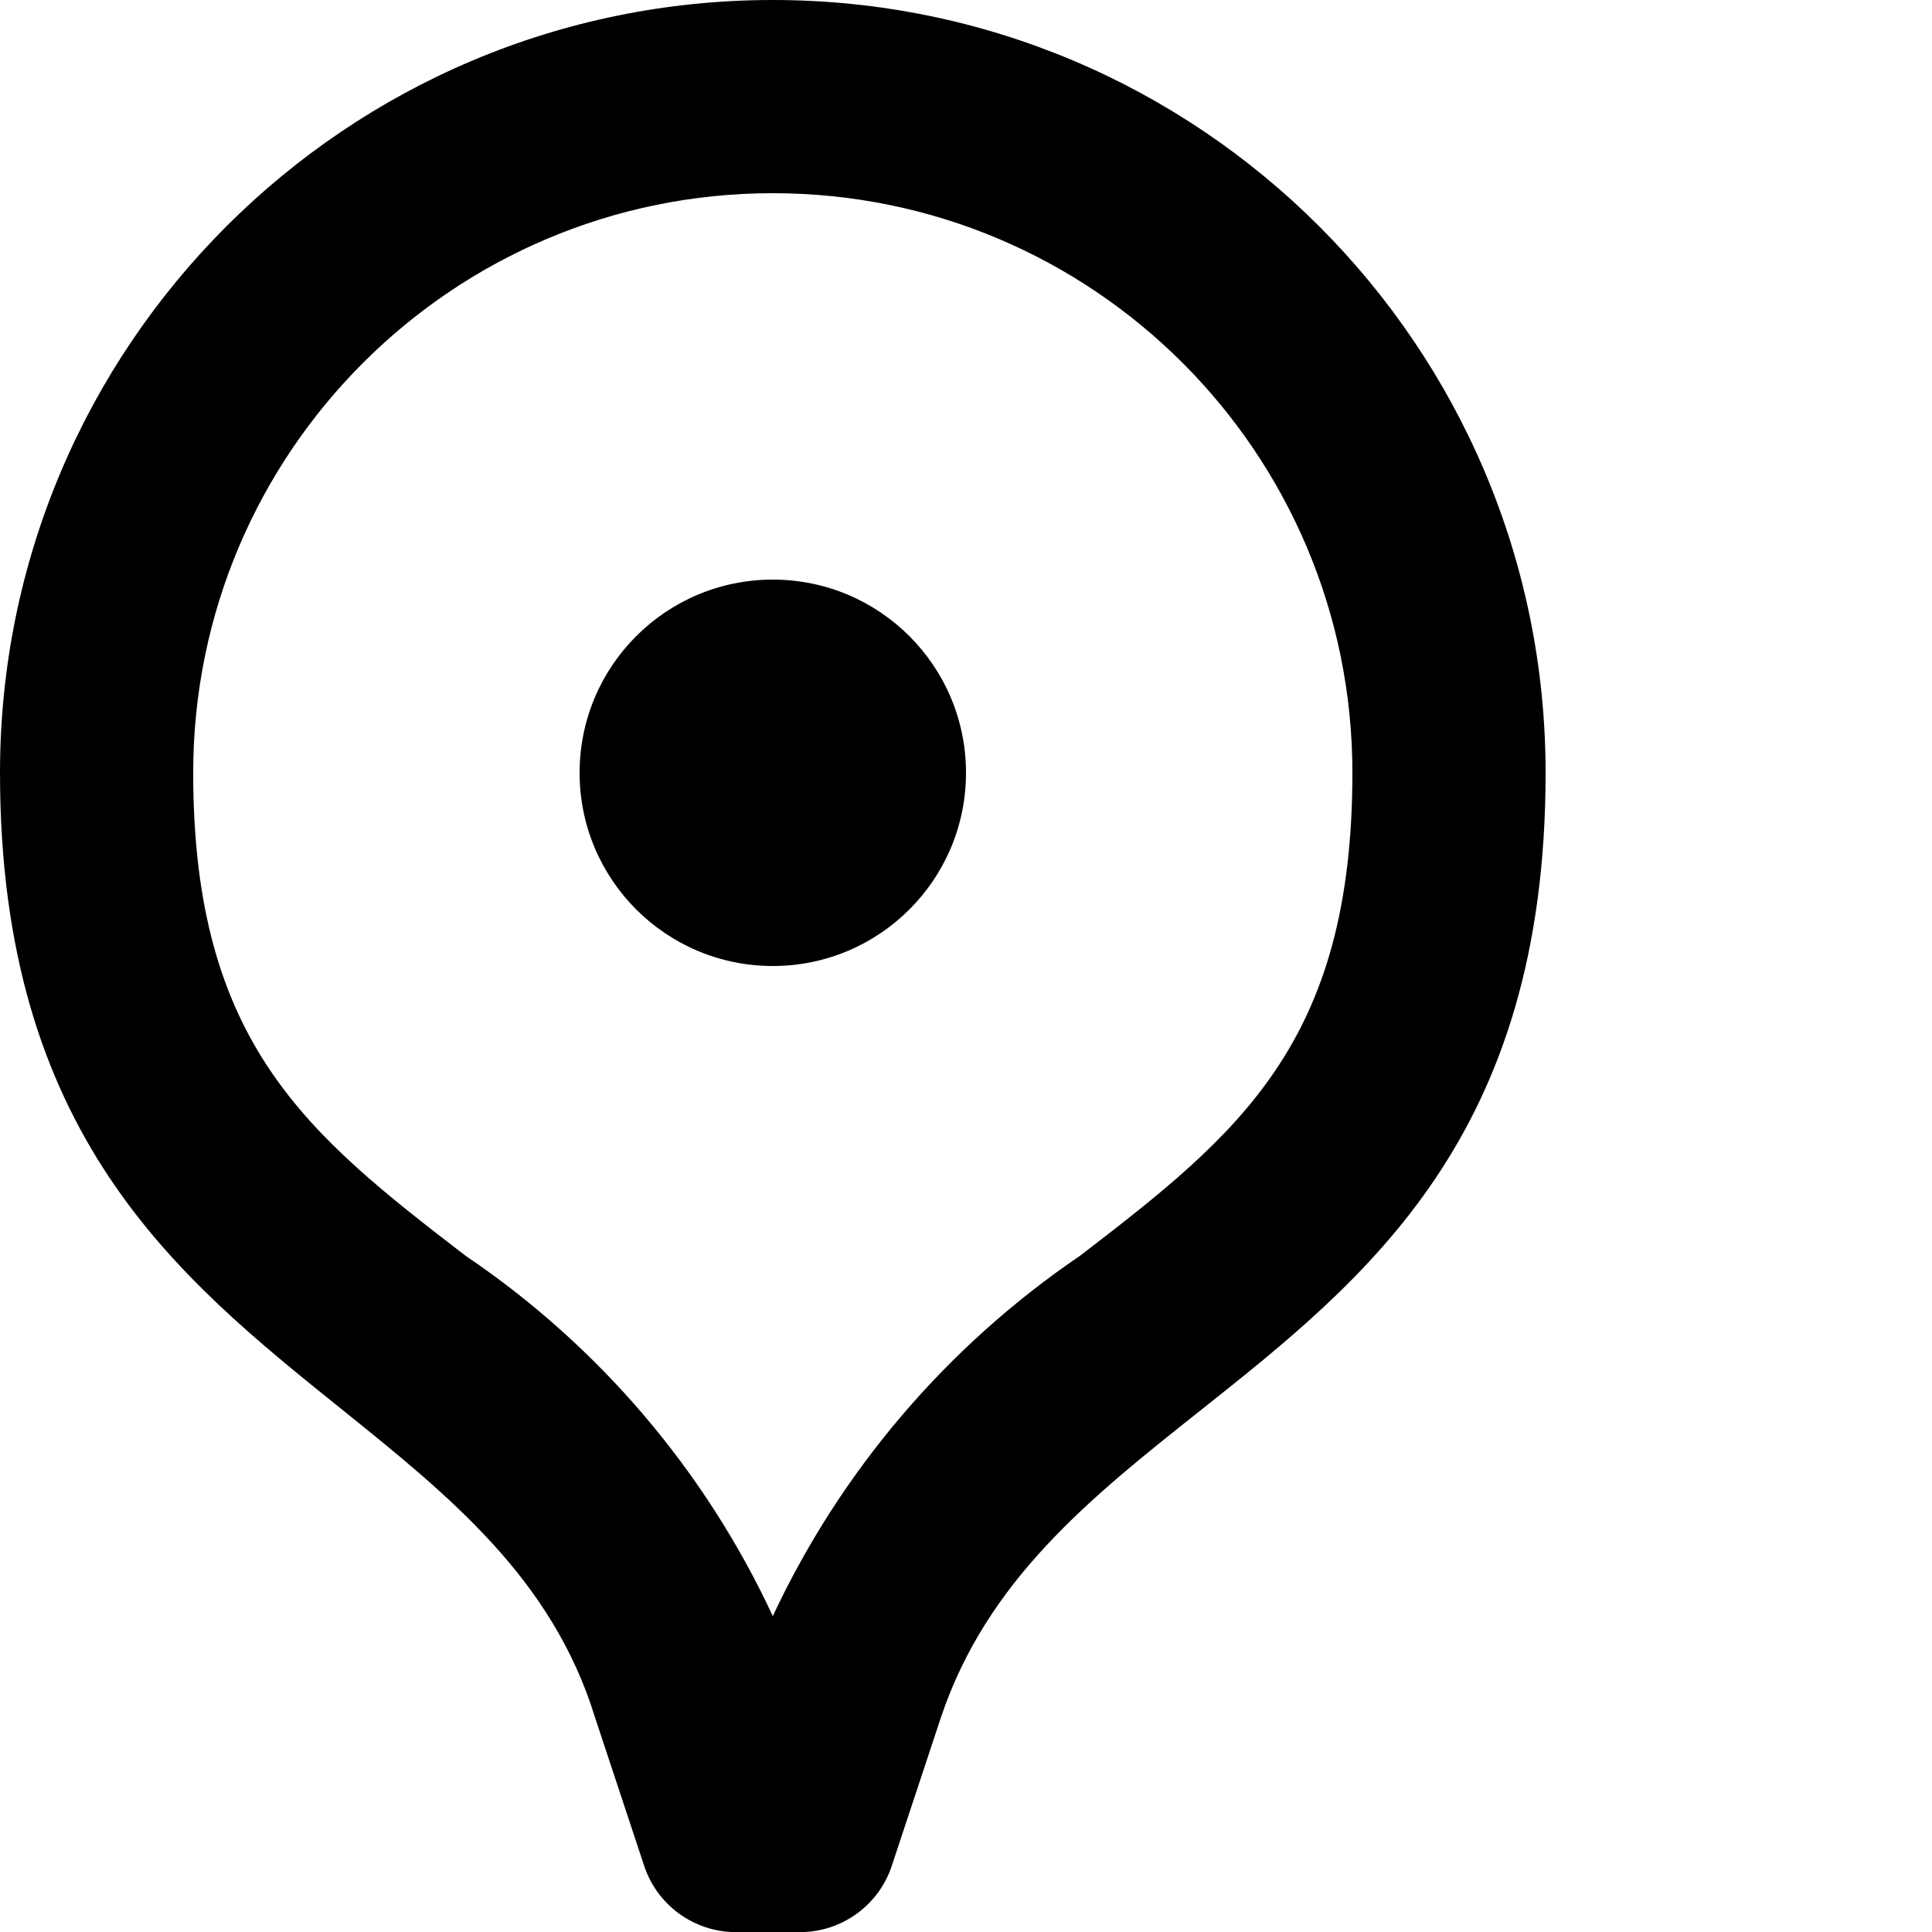
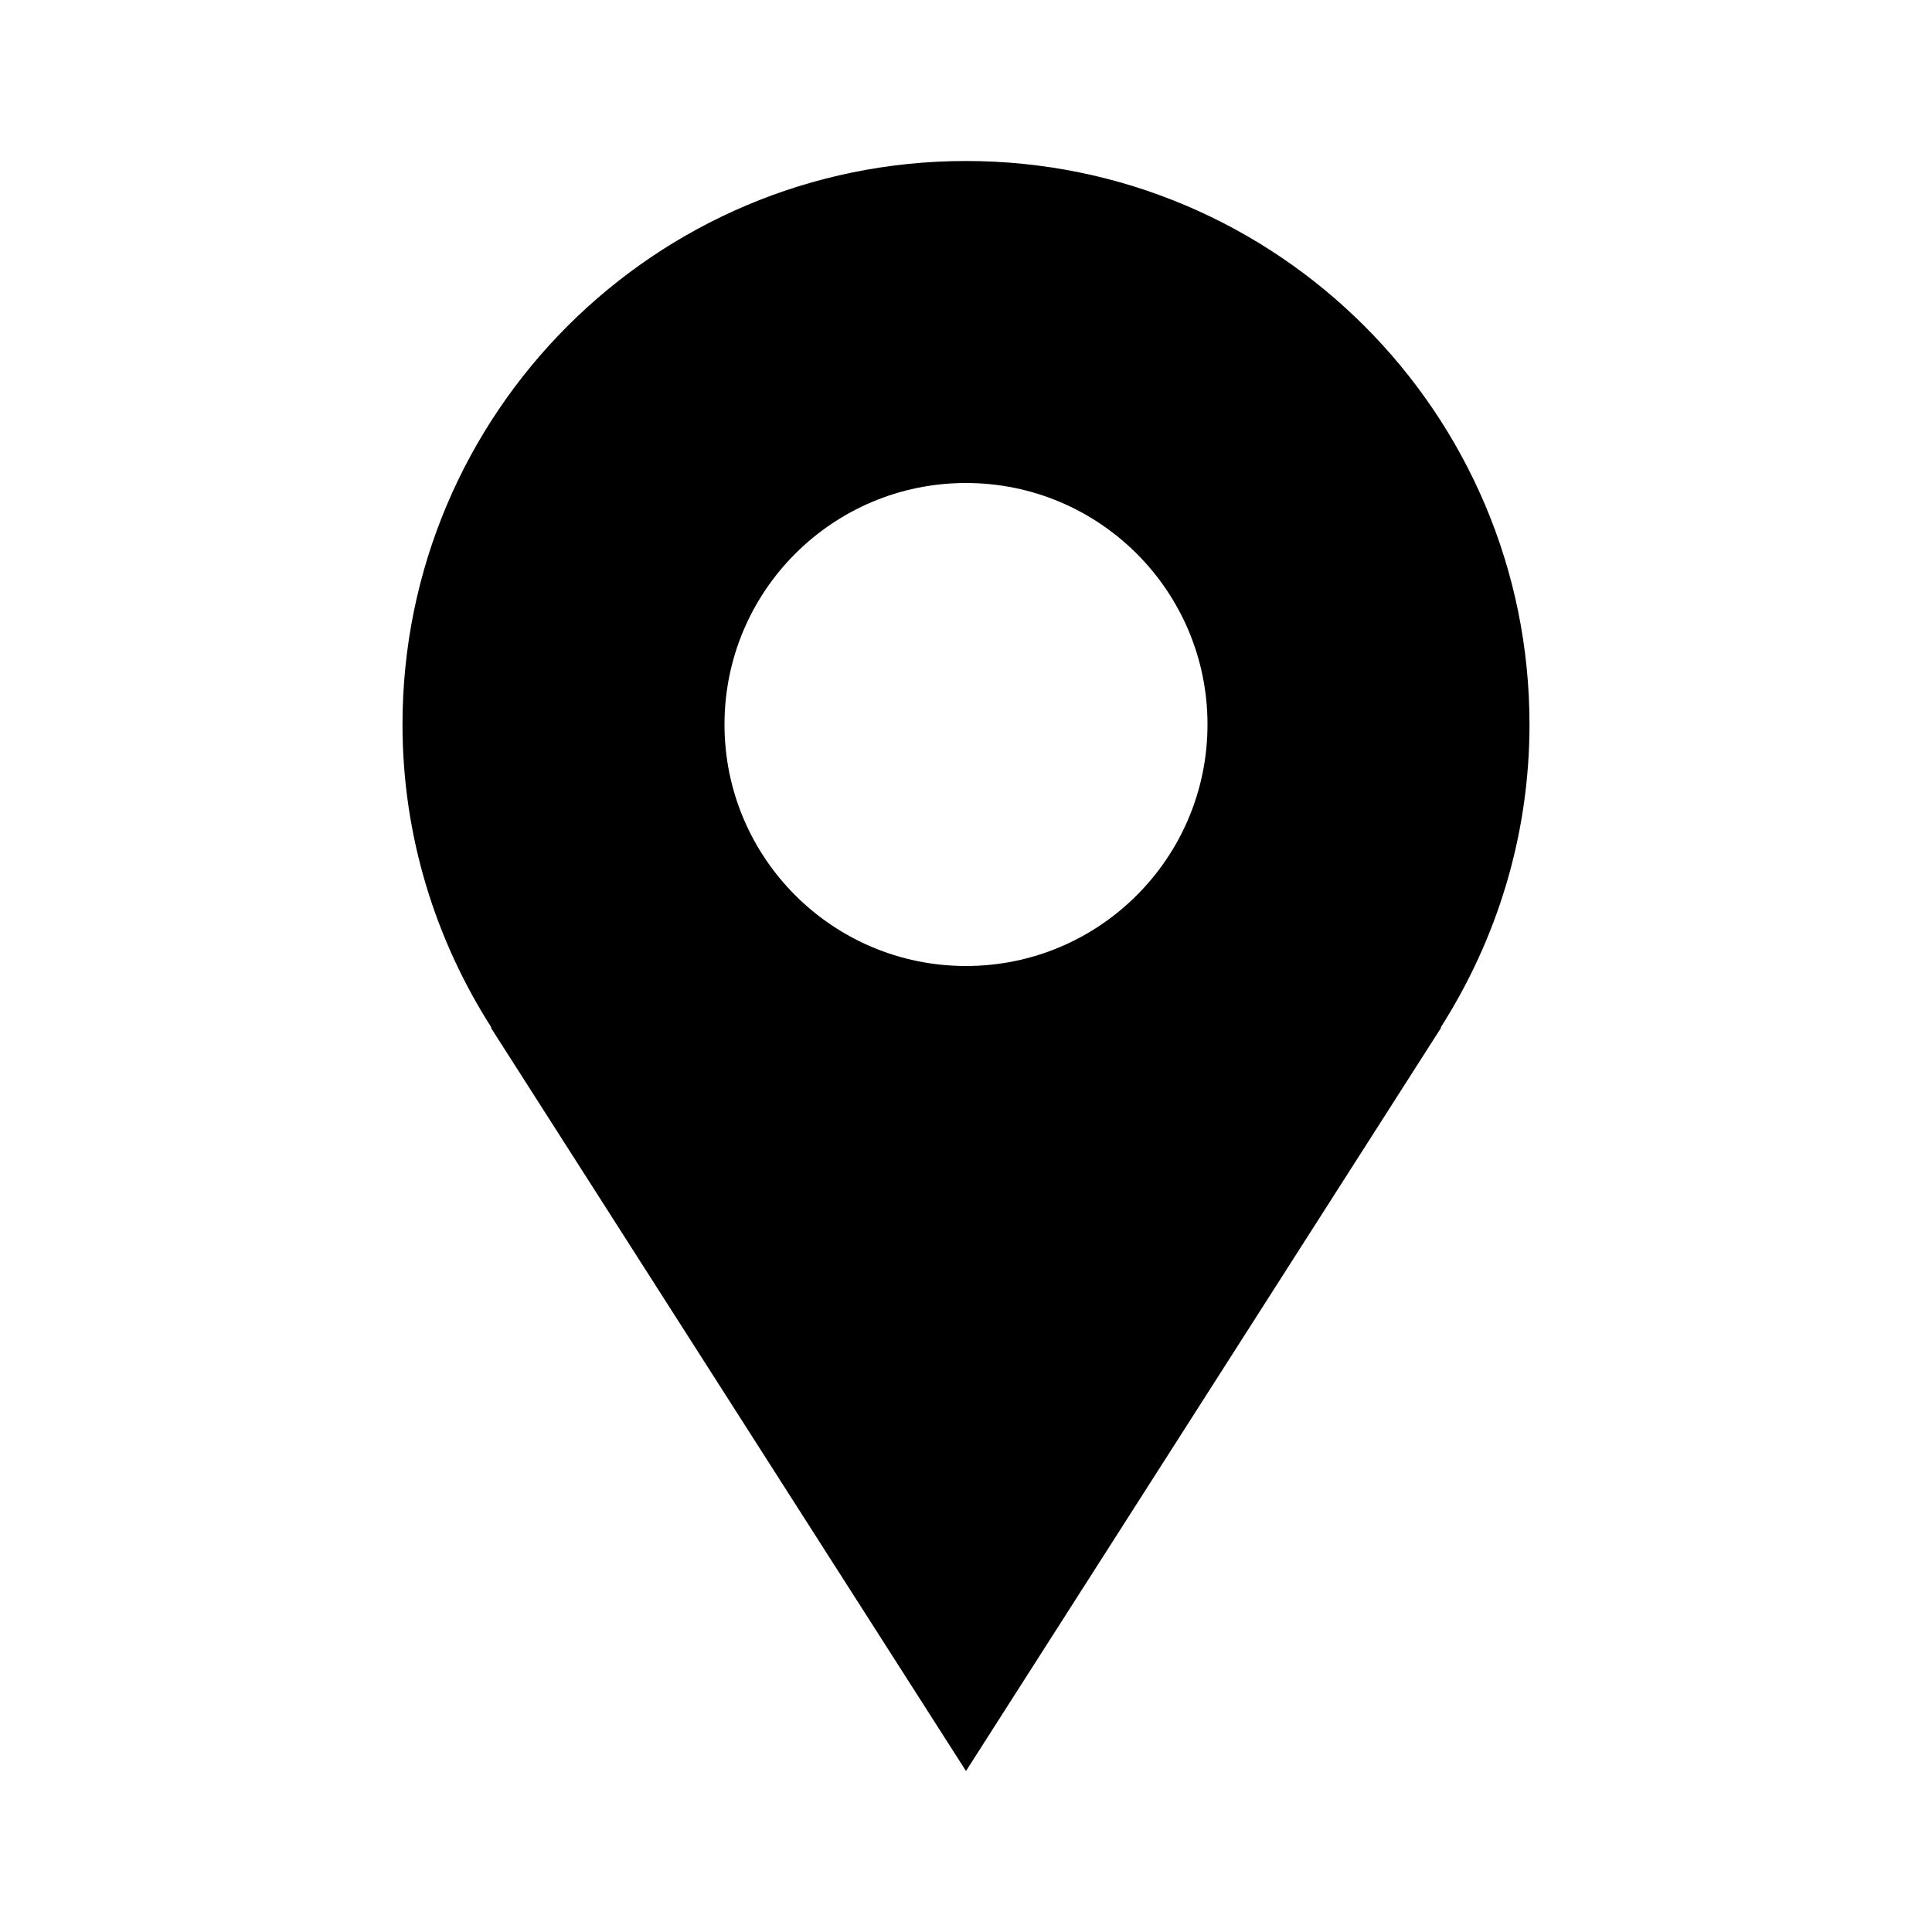
- <svg xmlns="http://www.w3.org/2000/svg" viewBox="0 0 20 20" fill="none">
-   <path fill-rule="evenodd" clip-rule="evenodd" d="M16 8C16 3.582 12.418 0 8 0C3.582 0 0 3.582 0 8C0 11.745 1.831 13.217 3.53 14.583C4.653 15.486 5.718 16.343 6.16 17.78L6.67 19.32C6.813 19.745 7.222 20.023 7.67 20H8.23C8.678 20.023 9.087 19.745 9.23 19.32L9.74 17.78C10.218 16.354 11.294 15.5 12.423 14.604C14.151 13.232 16 11.764 16 8ZM8 2C4.686 2 2 4.686 2 8C2 10.8 3.18 11.74 4.82 13C6.199 13.932 7.298 15.221 8 16.73C8.705 15.223 9.804 13.935 11.18 13C12.82 11.74 14 10.8 14 8C14 4.686 11.314 2 8 2ZM10 8C10 9.105 9.105 10 8 10C6.895 10 6 9.105 6 8C6 6.895 6.895 6 8 6C9.105 6 10 6.895 10 8Z" fill="currentColor" />
+ <svg xmlns="http://www.w3.org/2000/svg" width="24px" height="24px" viewBox="0 0 24 24">
+   <rect x="0" fill="none" width="24" height="24" />
+   <g>
+     <path d="M19 9c0-3.866-3.134-7-7-7S5 5.134 5 9c0 1.387.41 2.677 1.105 3.765h-.008C8.457 16.46 12 22 12 22l5.903-9.235h-.007C18.59 11.677 19 10.387 19 9zm-7 3c-1.657 0-3-1.343-3-3s1.343-3 3-3 3 1.343 3 3-1.343 3-3 3z" />
+   </g>
</svg>
